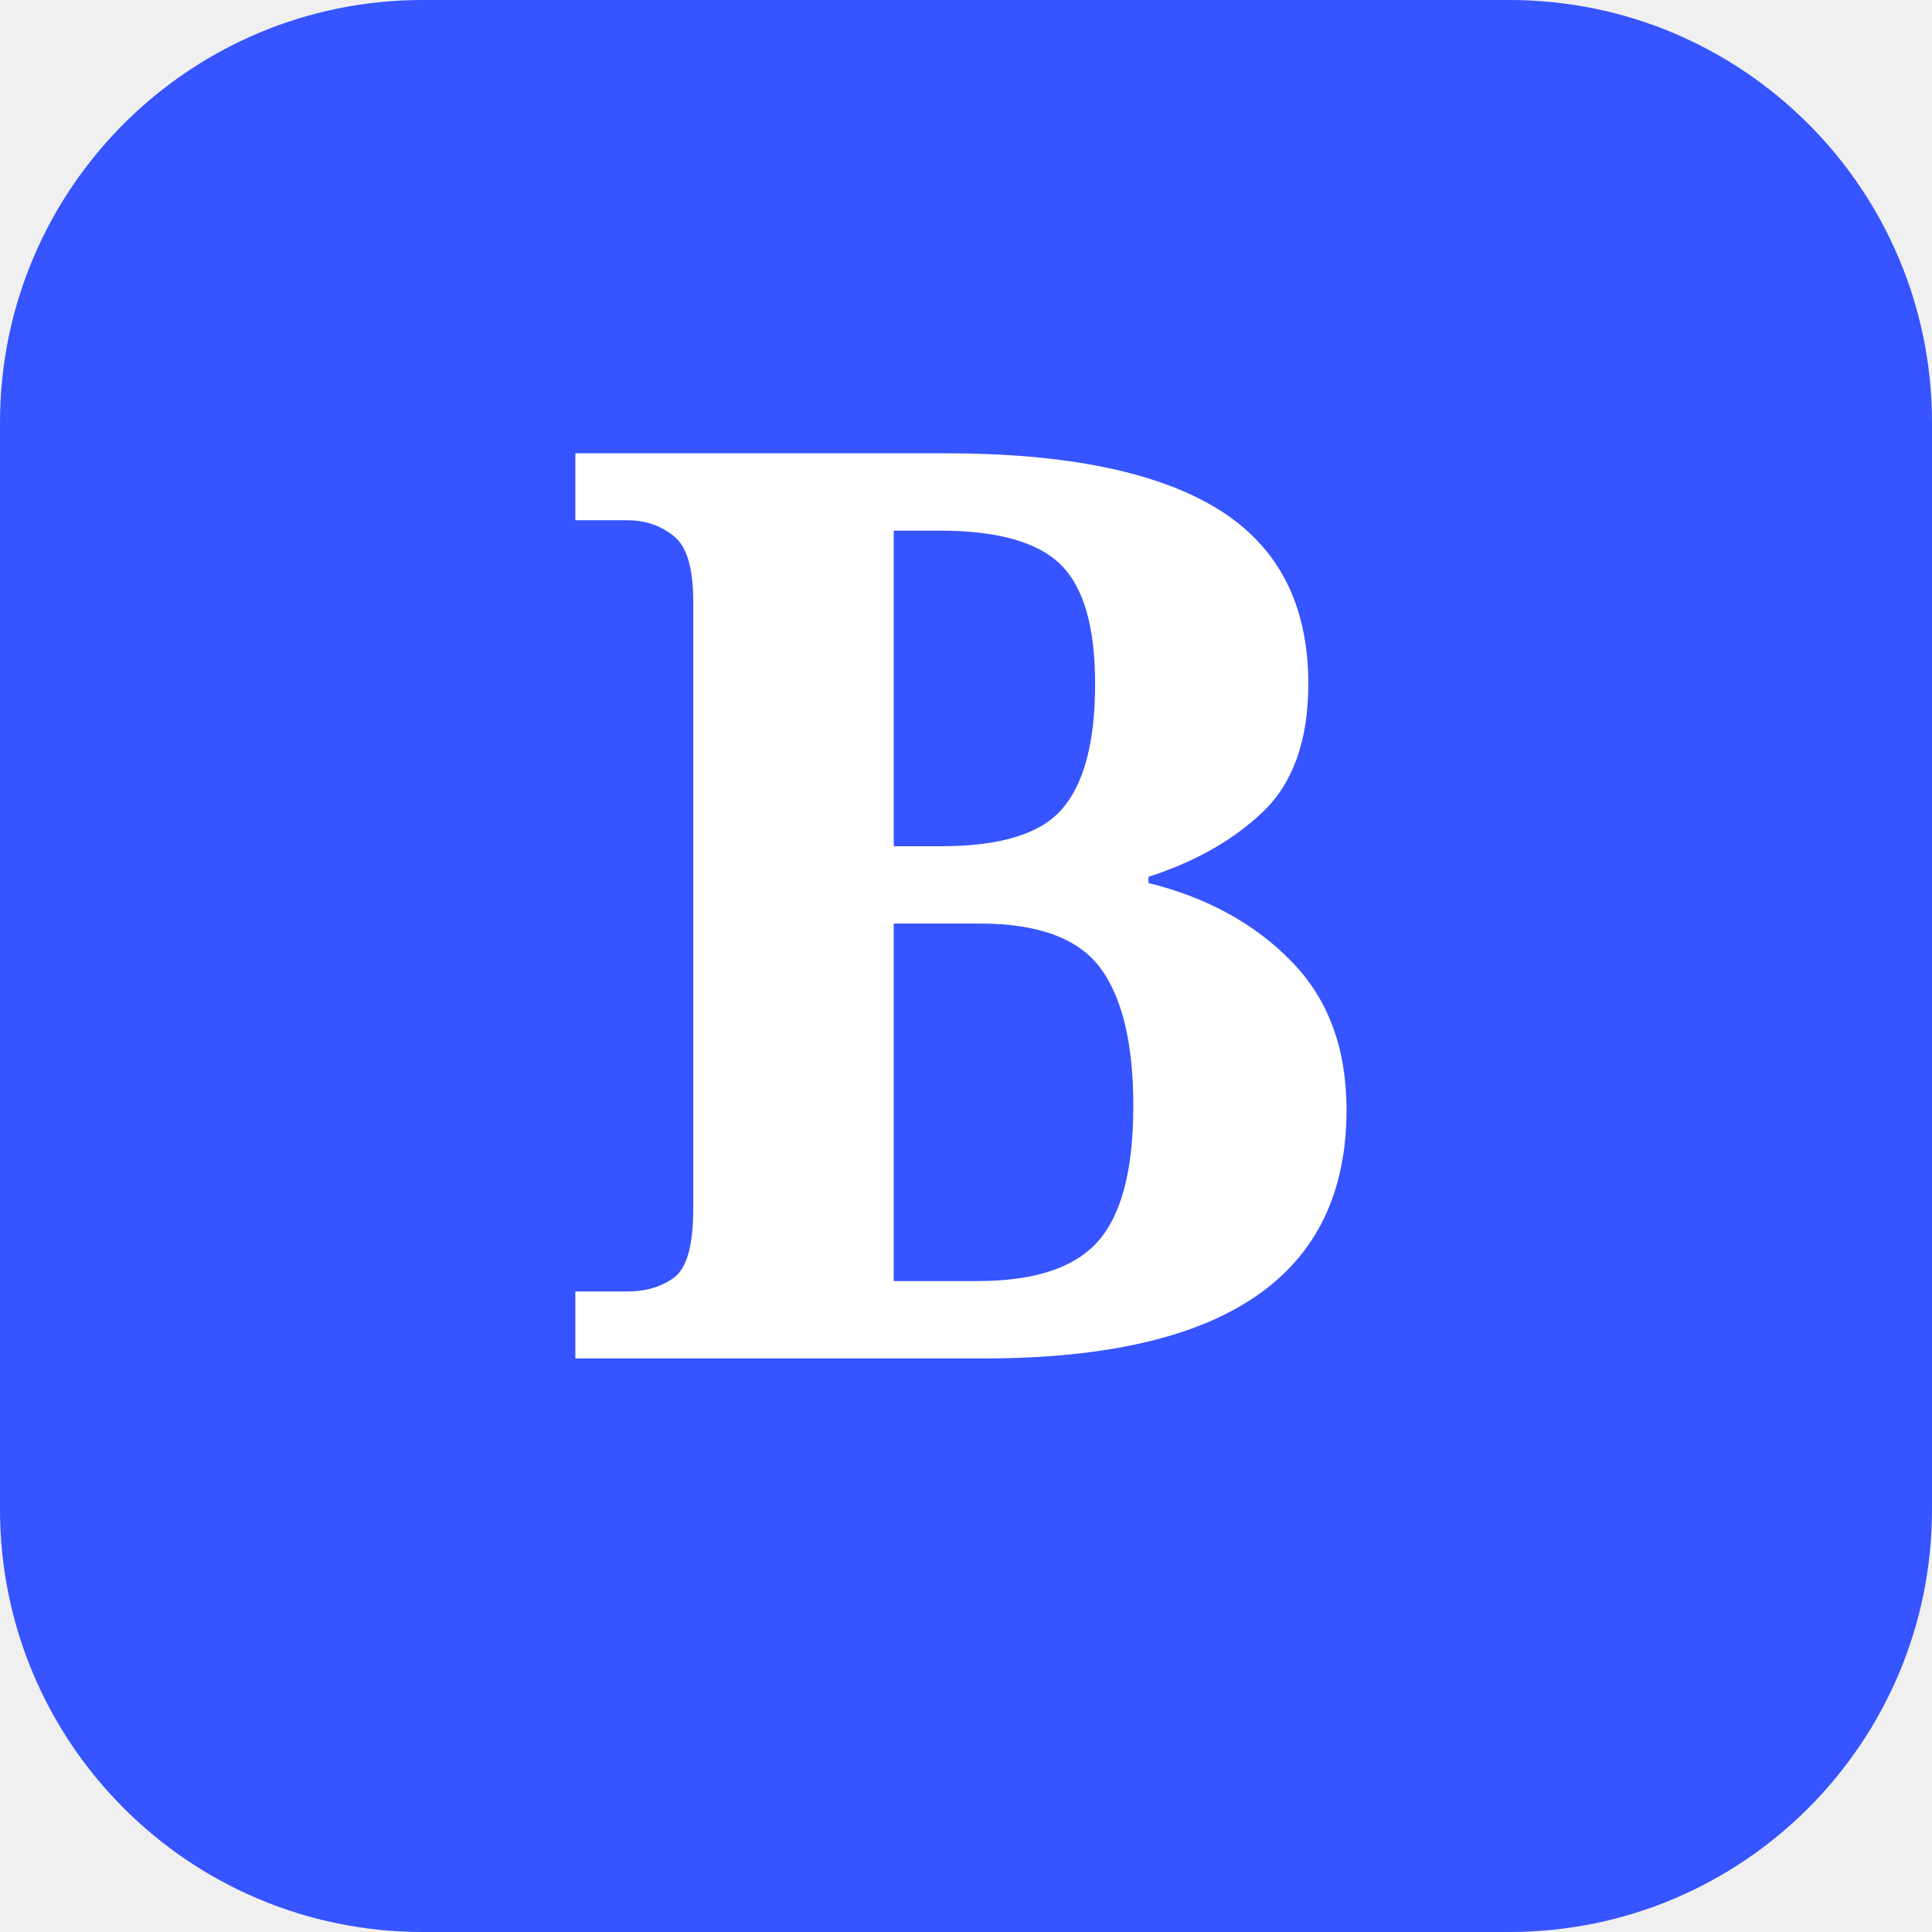
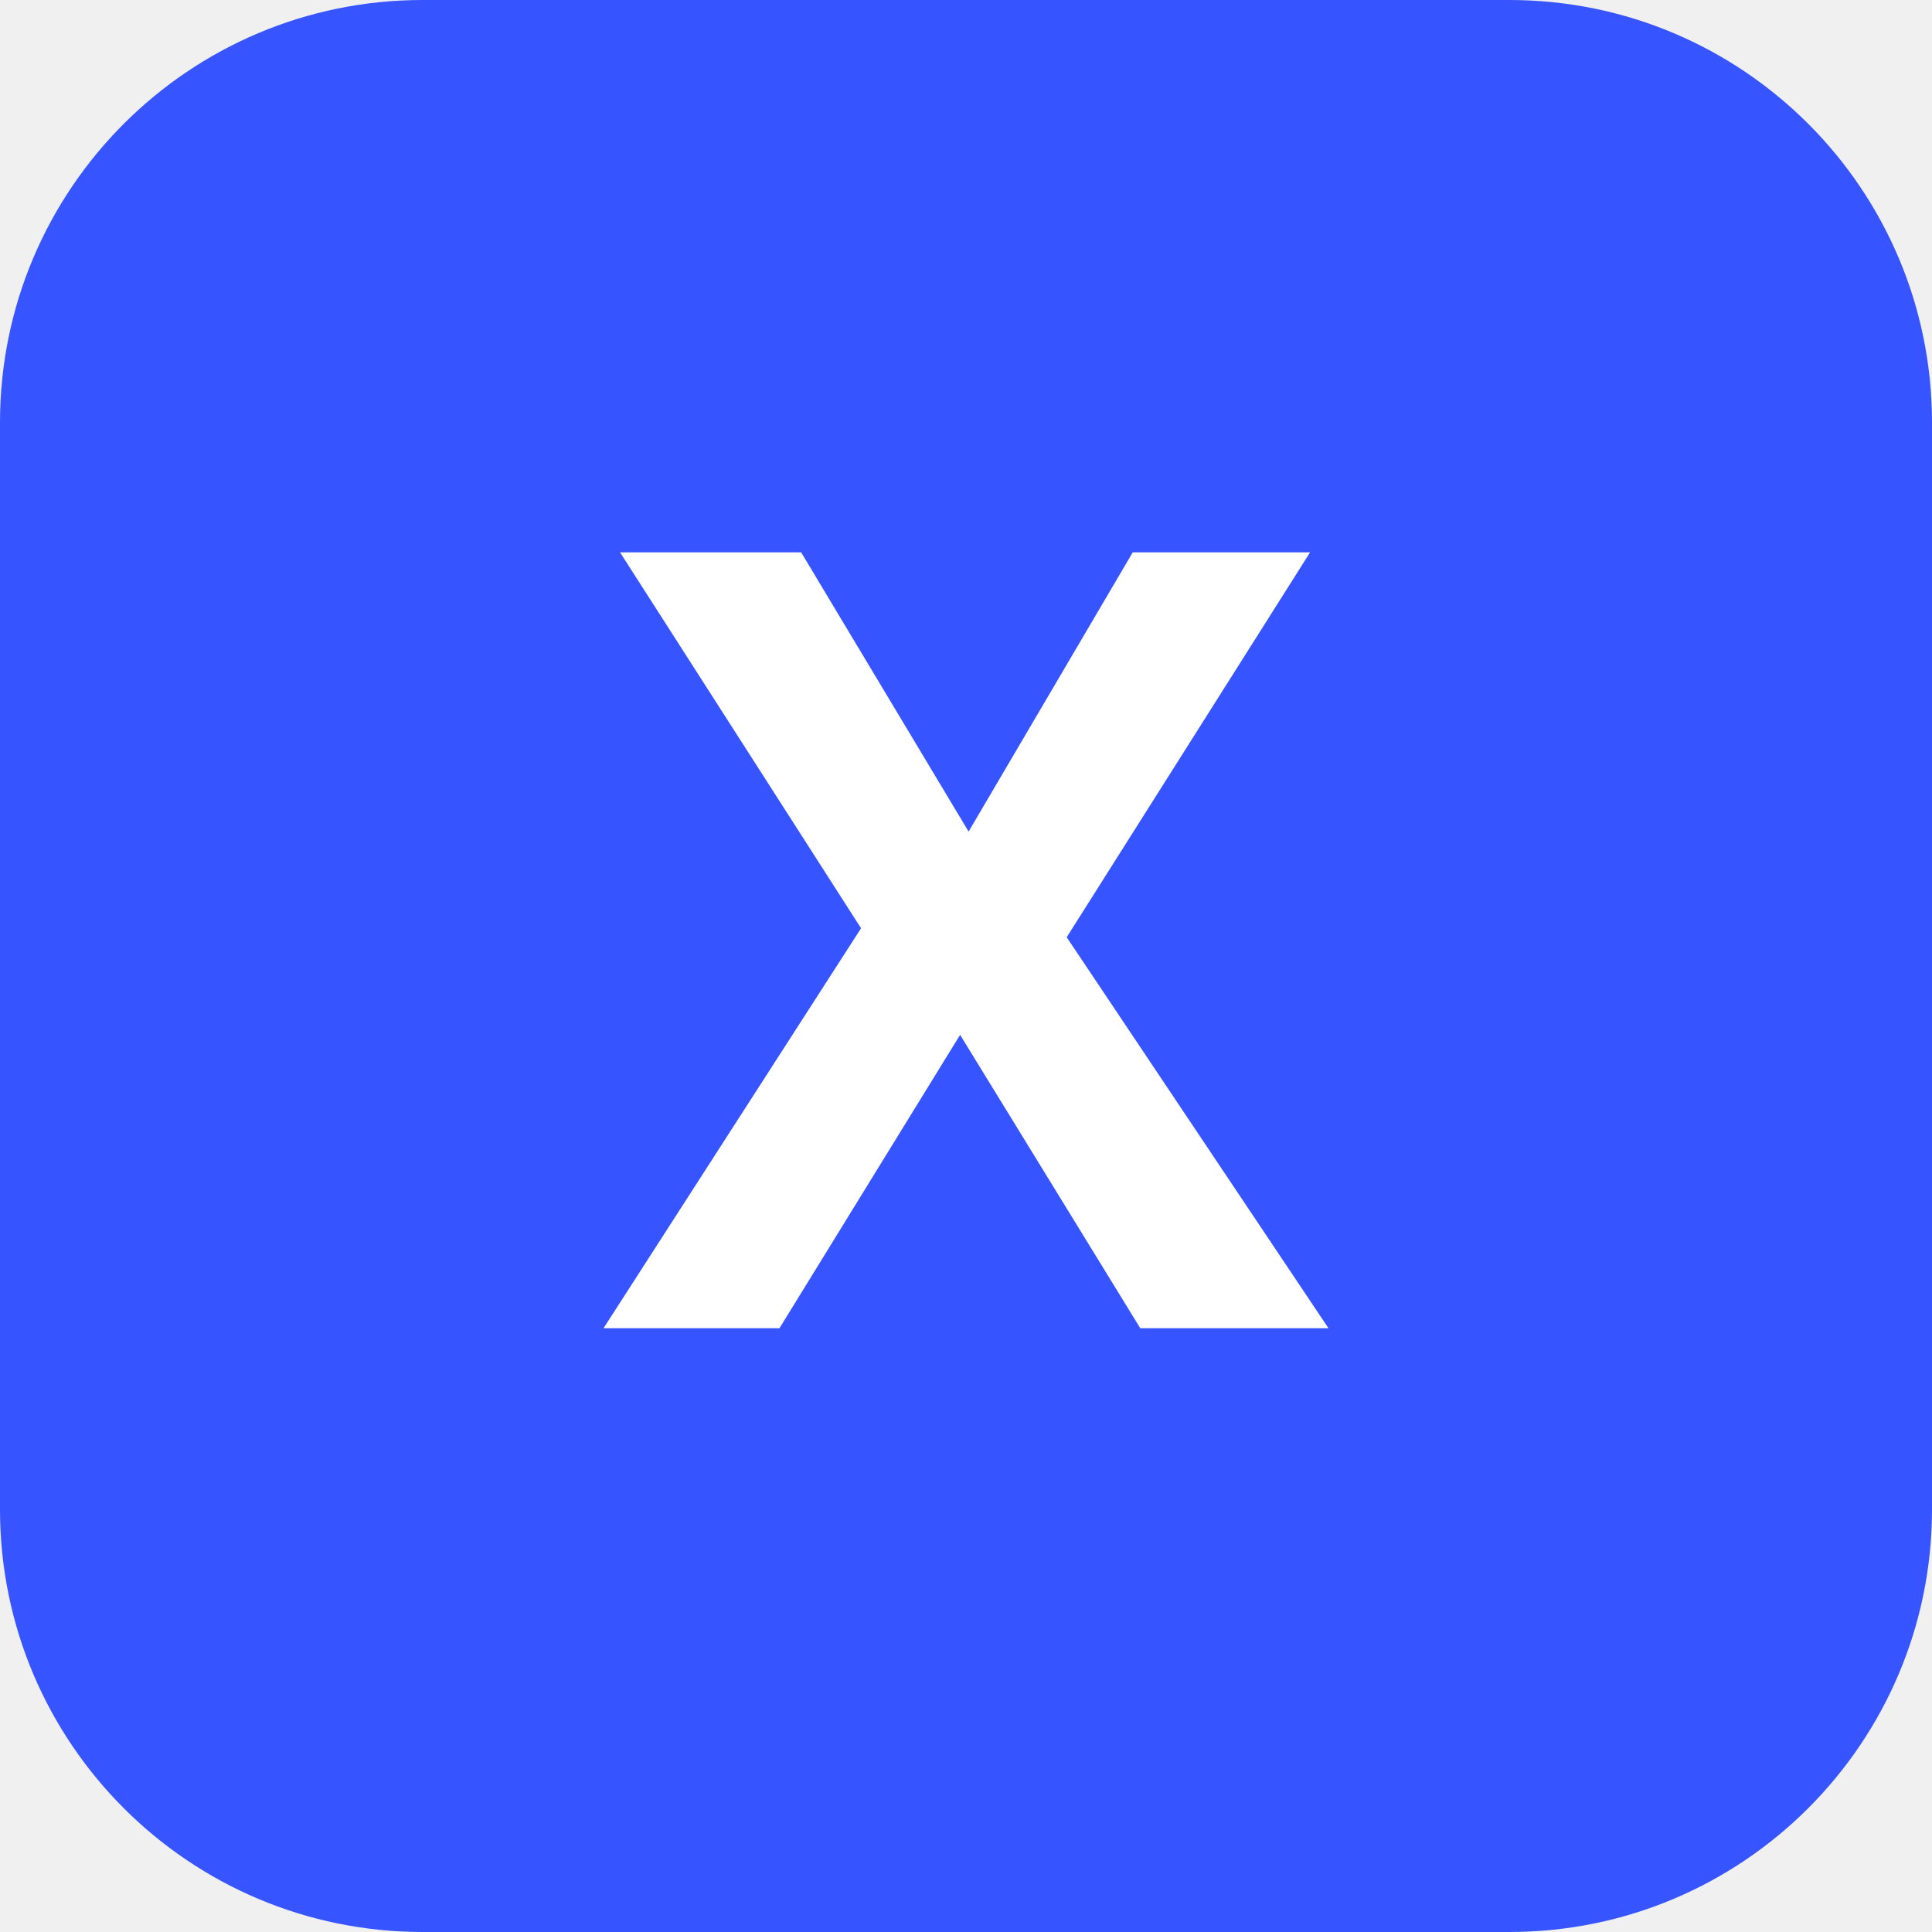
<svg xmlns="http://www.w3.org/2000/svg" viewBox="0 0 64 64">
  <rect width="64" height="64" rx="14" fill="#3654ff" />
-   <text x="32" y="45" text-anchor="middle" font-family="Georgia,serif" font-size="42" font-weight="700" fill="white">B</text>
+   <text x="32" y="44" text-anchor="middle" font-family="IBM Plex Sans,Segoe UI,sans-serif" font-size="36" font-weight="700" fill="white">X</text>
</svg>
